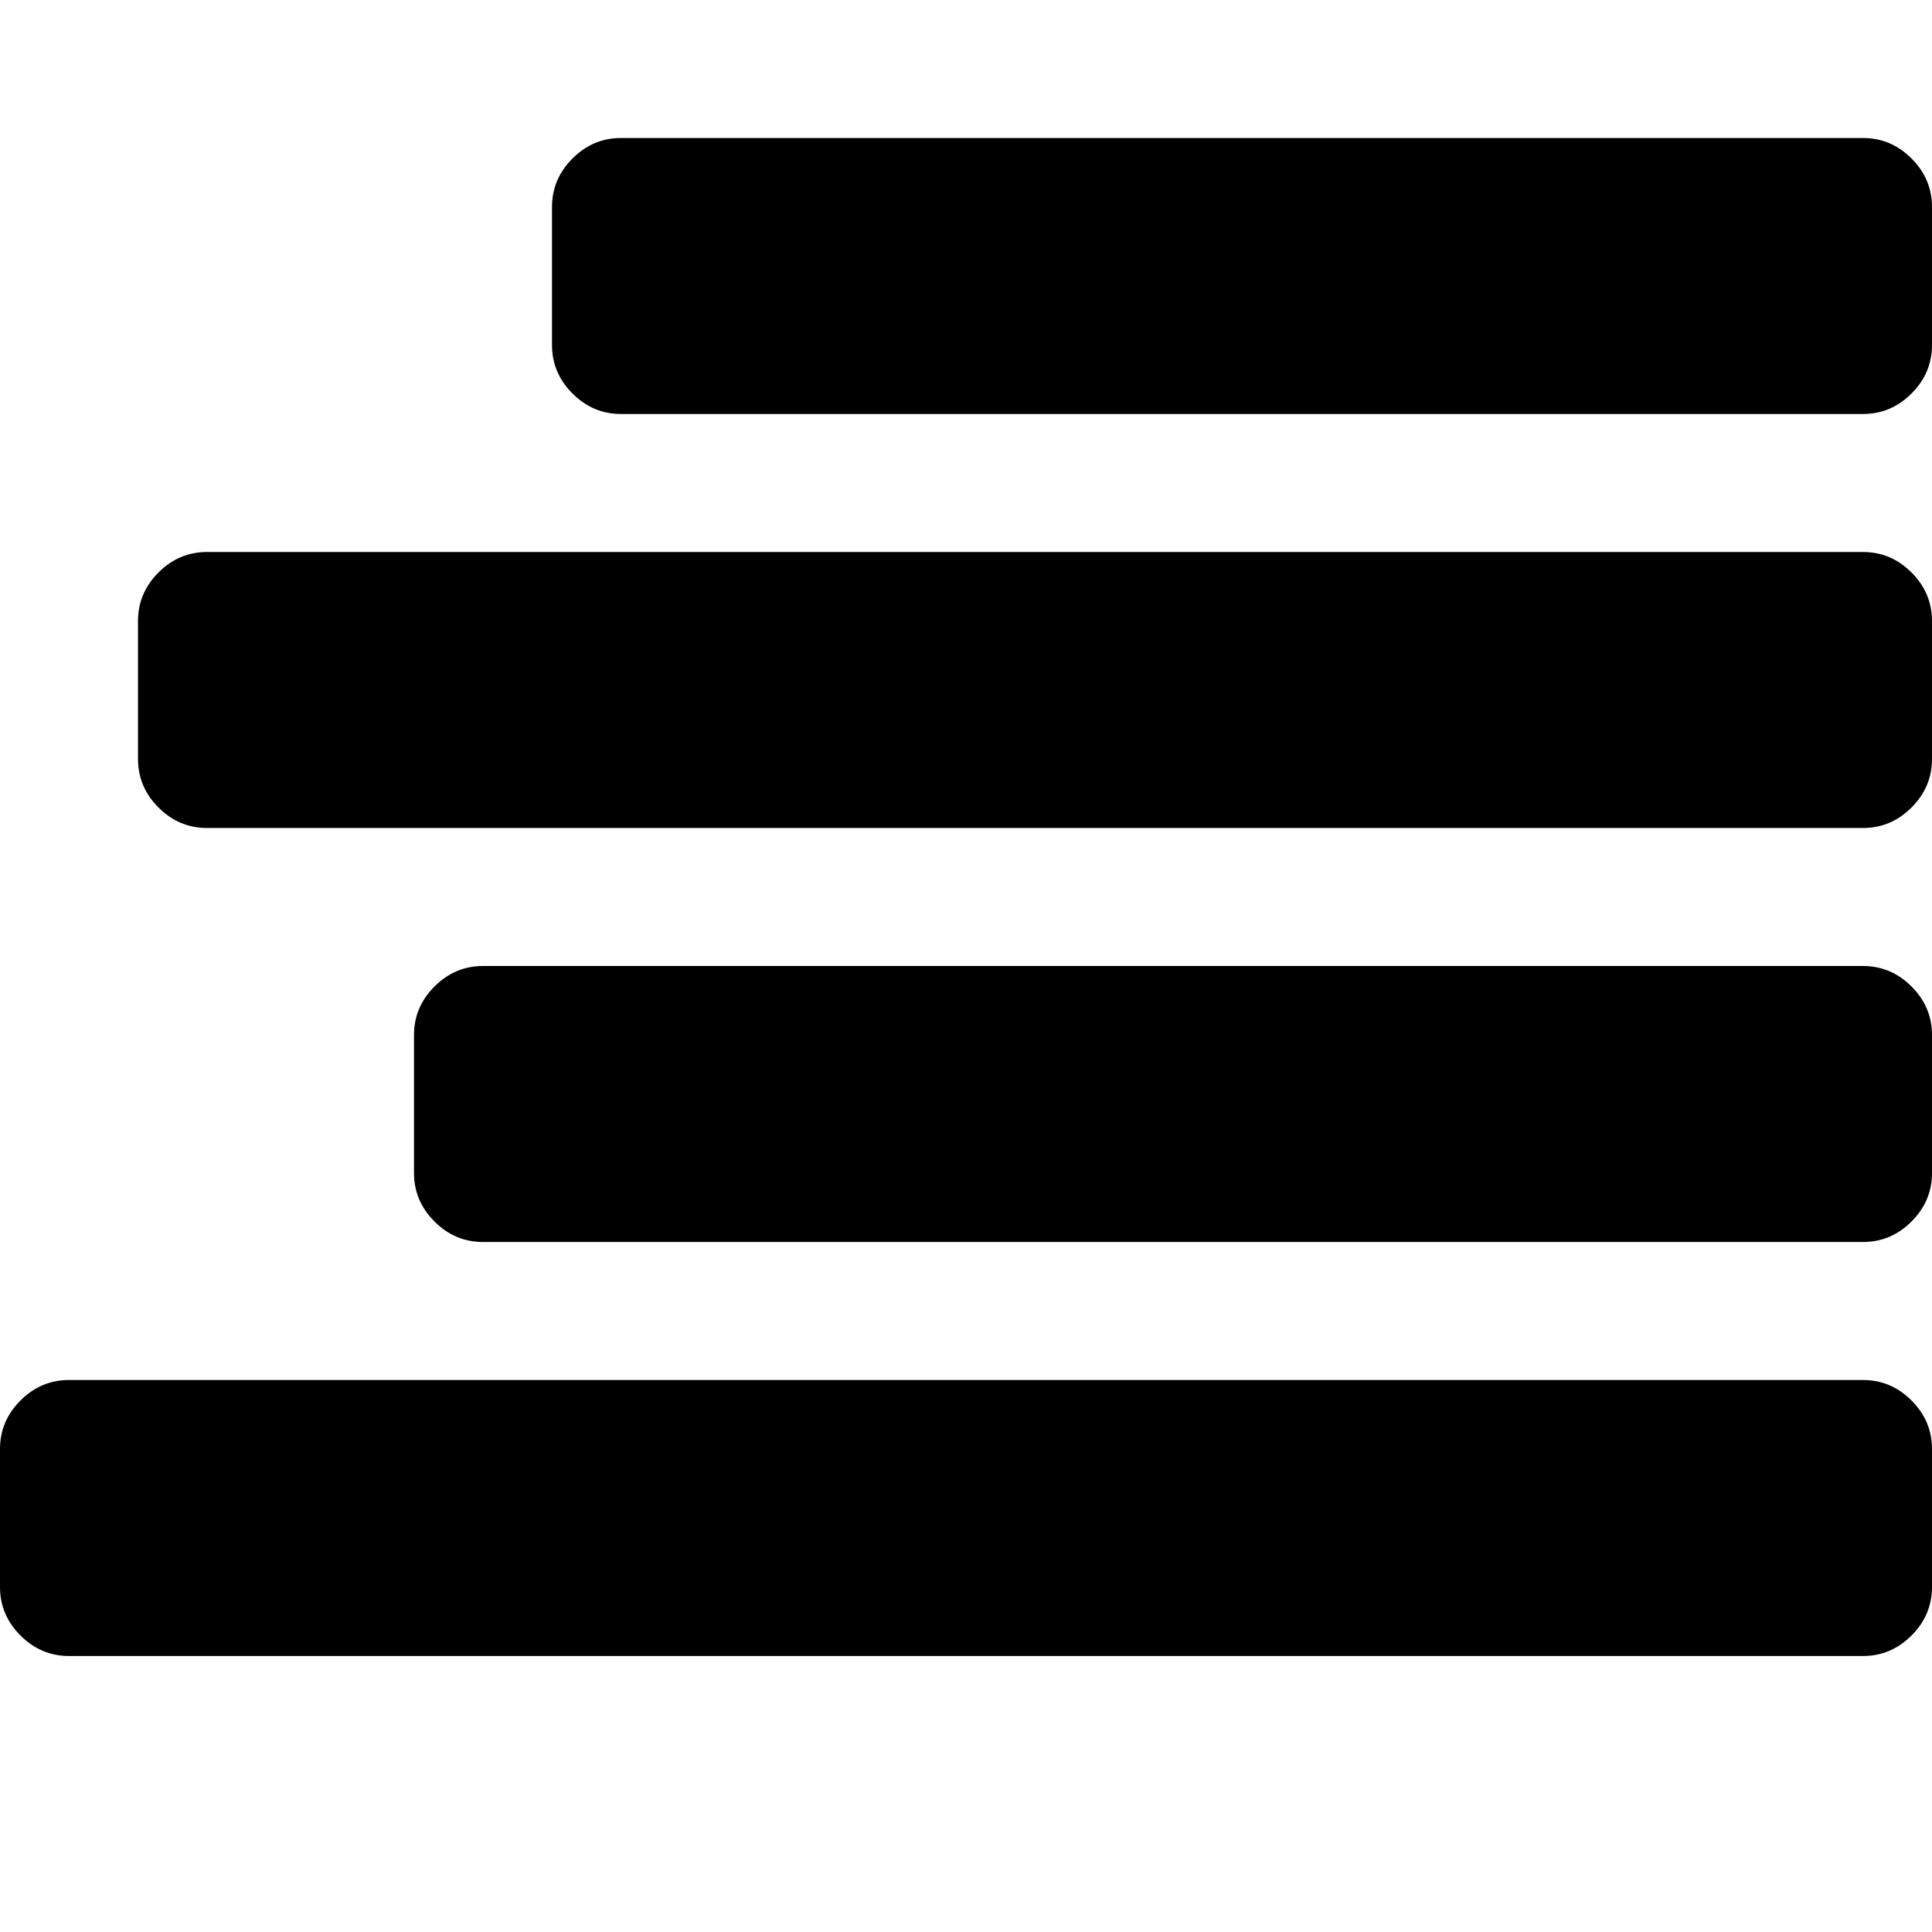
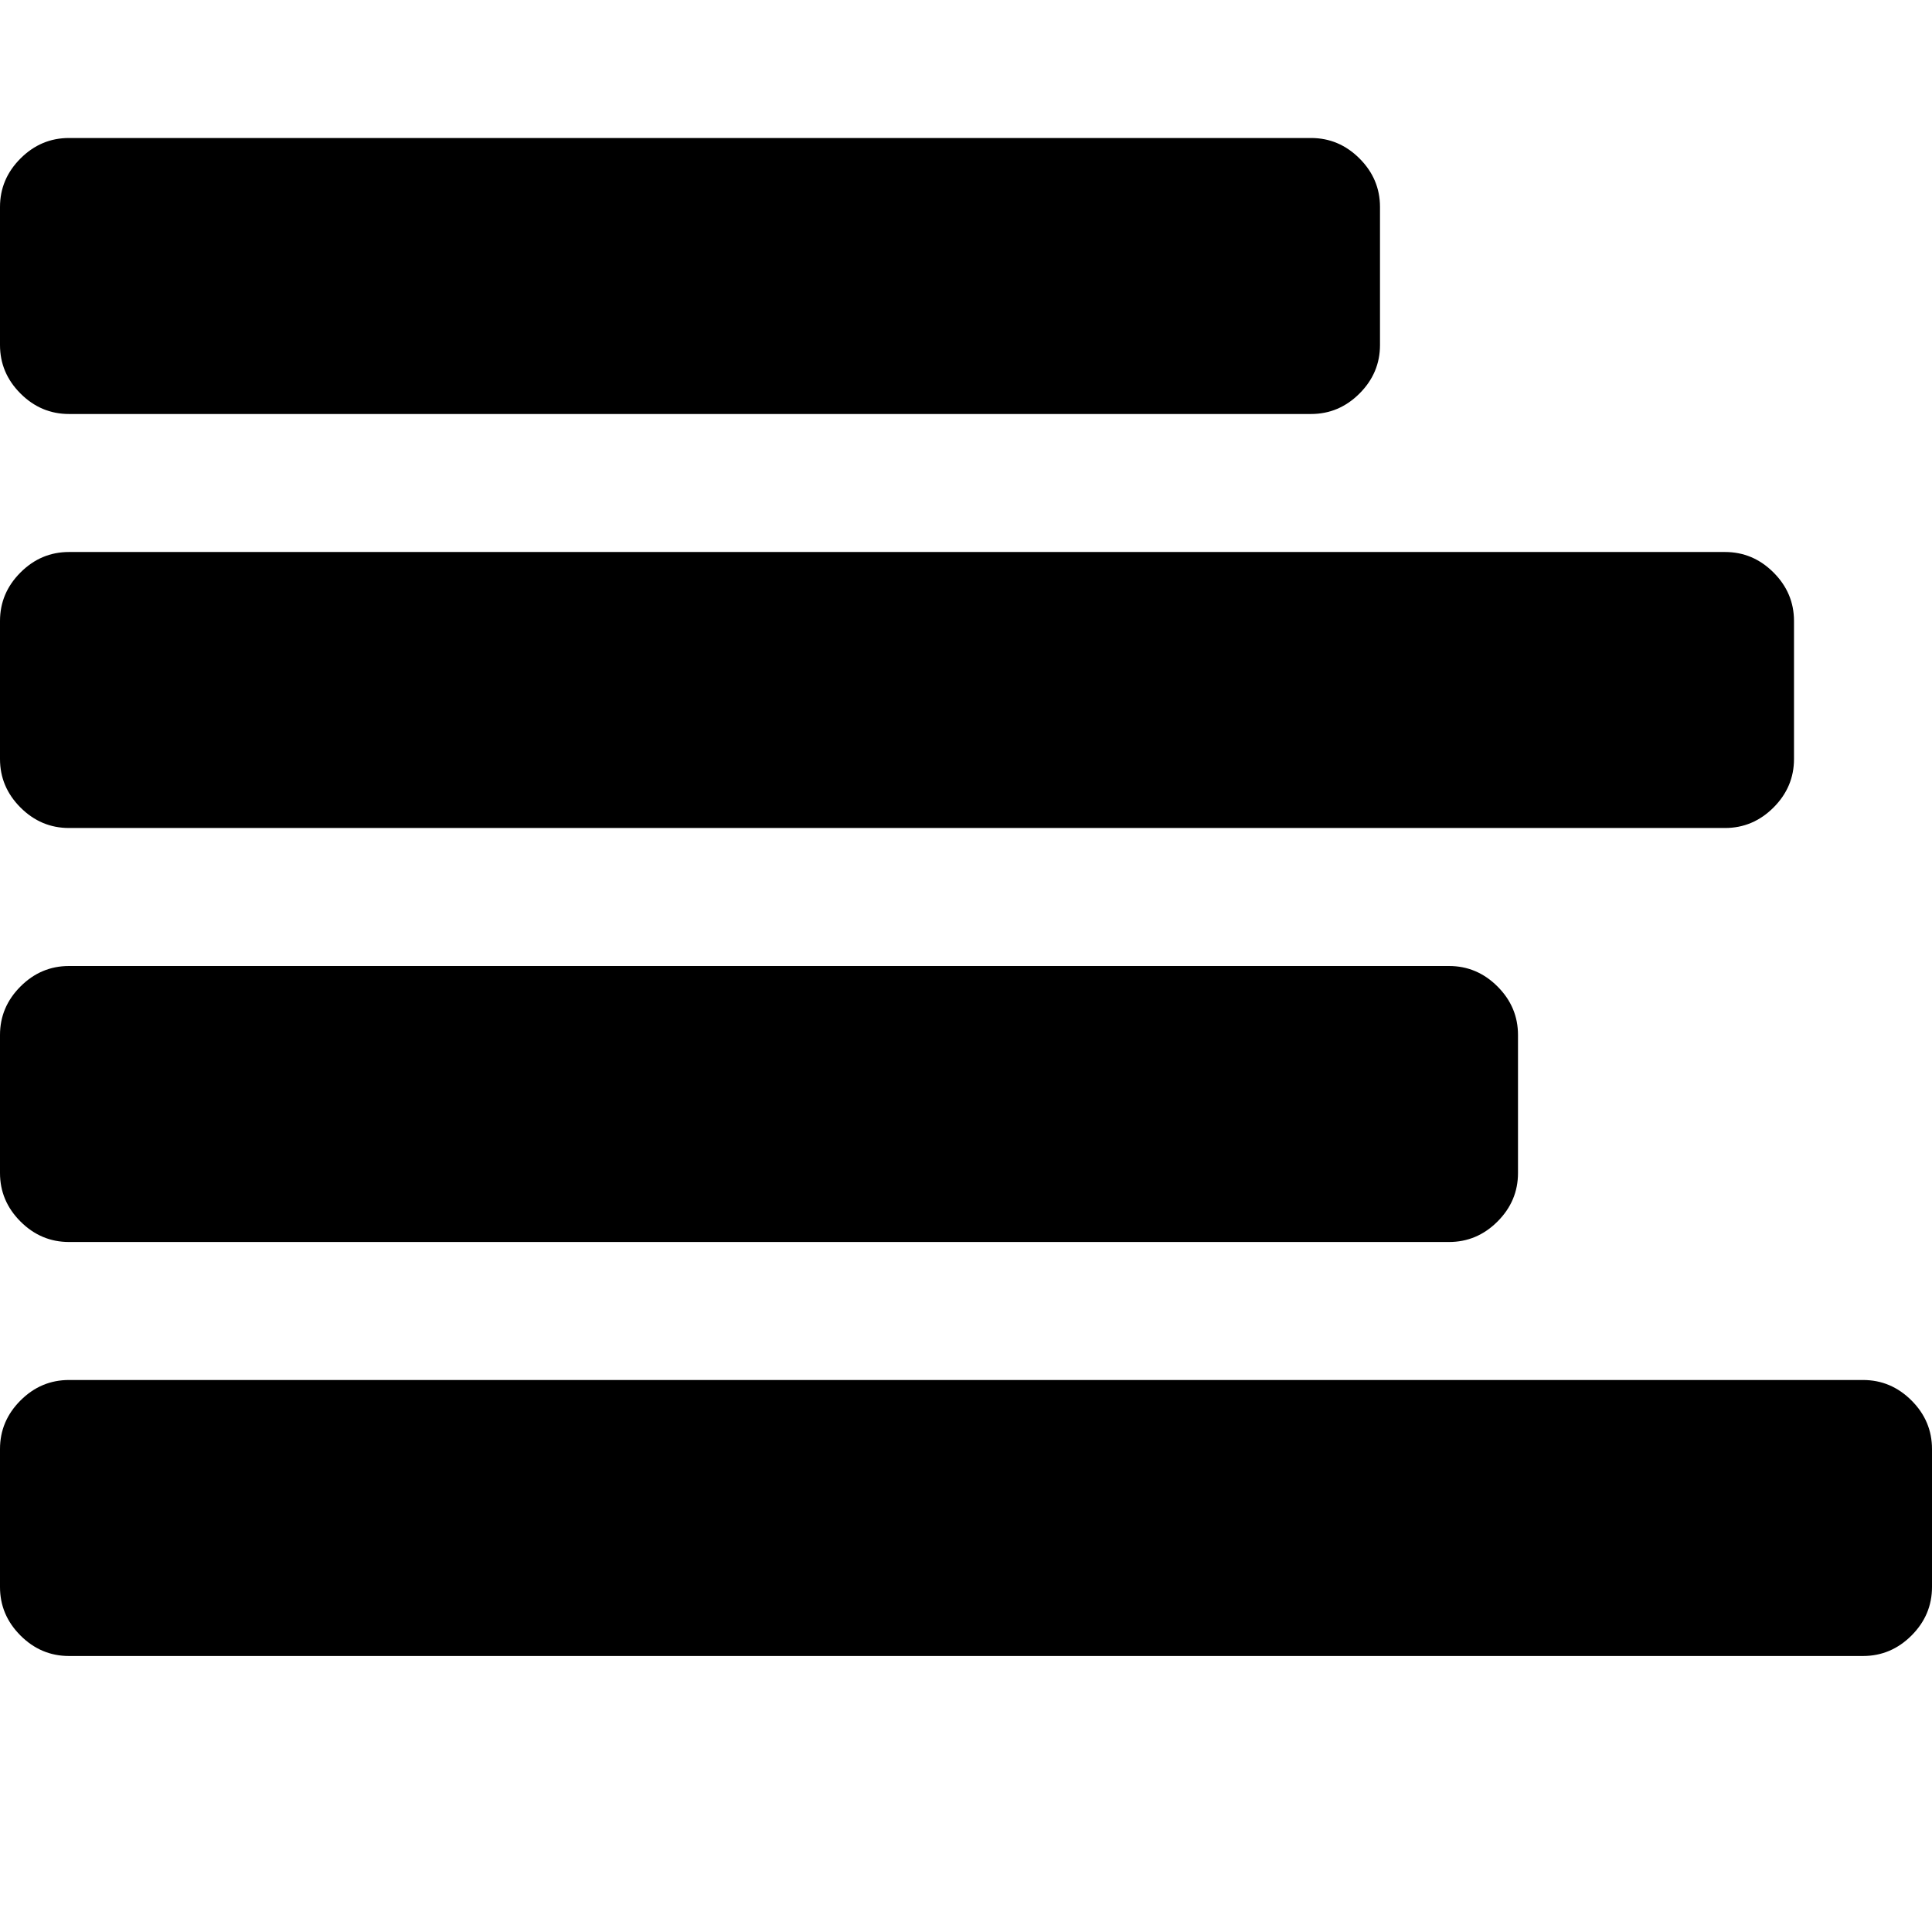
- <svg xmlns="http://www.w3.org/2000/svg" t="1585490073855" class="icon" viewBox="0 0 1024 1024" version="1.1" p-id="10701" width="16" height="16">
+ <svg xmlns="http://www.w3.org/2000/svg" t="1585490063670" class="icon" viewBox="0 0 1024 1024" version="1.1" p-id="10563" width="16" height="16">
  <defs>
    <style type="text/css" />
  </defs>
-   <path d="M1024 768v73.143q0 14.857-10.857 25.714t-25.714 10.857H36.571q-14.857 0-25.714-10.857t-10.857-25.714v-73.143q0-14.857 10.857-25.714t25.714-10.857h950.857q14.857 0 25.714 10.857t10.857 25.714z m0-219.429v73.143q0 14.857-10.857 25.714t-25.714 10.857H256q-14.857 0-25.714-10.857t-10.857-25.714V548.571q0-14.857 10.857-25.714t25.714-10.857h731.429q14.857 0 25.714 10.857t10.857 25.714z m0-219.429v73.143q0 14.857-10.857 25.714t-25.714 10.857H109.714q-14.857 0-25.714-10.857t-10.857-25.714V329.143q0-14.857 10.857-25.714t25.714-10.857h877.714q14.857 0 25.714 10.857t10.857 25.714z m0-219.429v73.143q0 14.857-10.857 25.714t-25.714 10.857H329.143q-14.857 0-25.714-10.857t-10.857-25.714V109.714q0-14.857 10.857-25.714t25.714-10.857h658.286q14.857 0 25.714 10.857t10.857 25.714z" p-id="10702" />
+   <path d="M1024 768v73.143q0 14.857-10.857 25.714t-25.714 10.857H36.571q-14.857 0-25.714-10.857t-10.857-25.714v-73.143q0-14.857 10.857-25.714t25.714-10.857h950.857q14.857 0 25.714 10.857t10.857 25.714z m-219.429-219.429v73.143q0 14.857-10.857 25.714t-25.714 10.857H36.571q-14.857 0-25.714-10.857t-10.857-25.714V548.571q0-14.857 10.857-25.714t25.714-10.857h731.429q14.857 0 25.714 10.857t10.857 25.714z m146.286-219.429v73.143q0 14.857-10.857 25.714t-25.714 10.857H36.571q-14.857 0-25.714-10.857T0 402.286V329.143q0-14.857 10.857-25.714t25.714-10.857h877.714q14.857 0 25.714 10.857t10.857 25.714z m-219.429-219.429v73.143q0 14.857-10.857 25.714t-25.714 10.857H36.571q-14.857 0-25.714-10.857T0 182.857V109.714q0-14.857 10.857-25.714t25.714-10.857h658.286q14.857 0 25.714 10.857t10.857 25.714z" p-id="10564" />
</svg>
